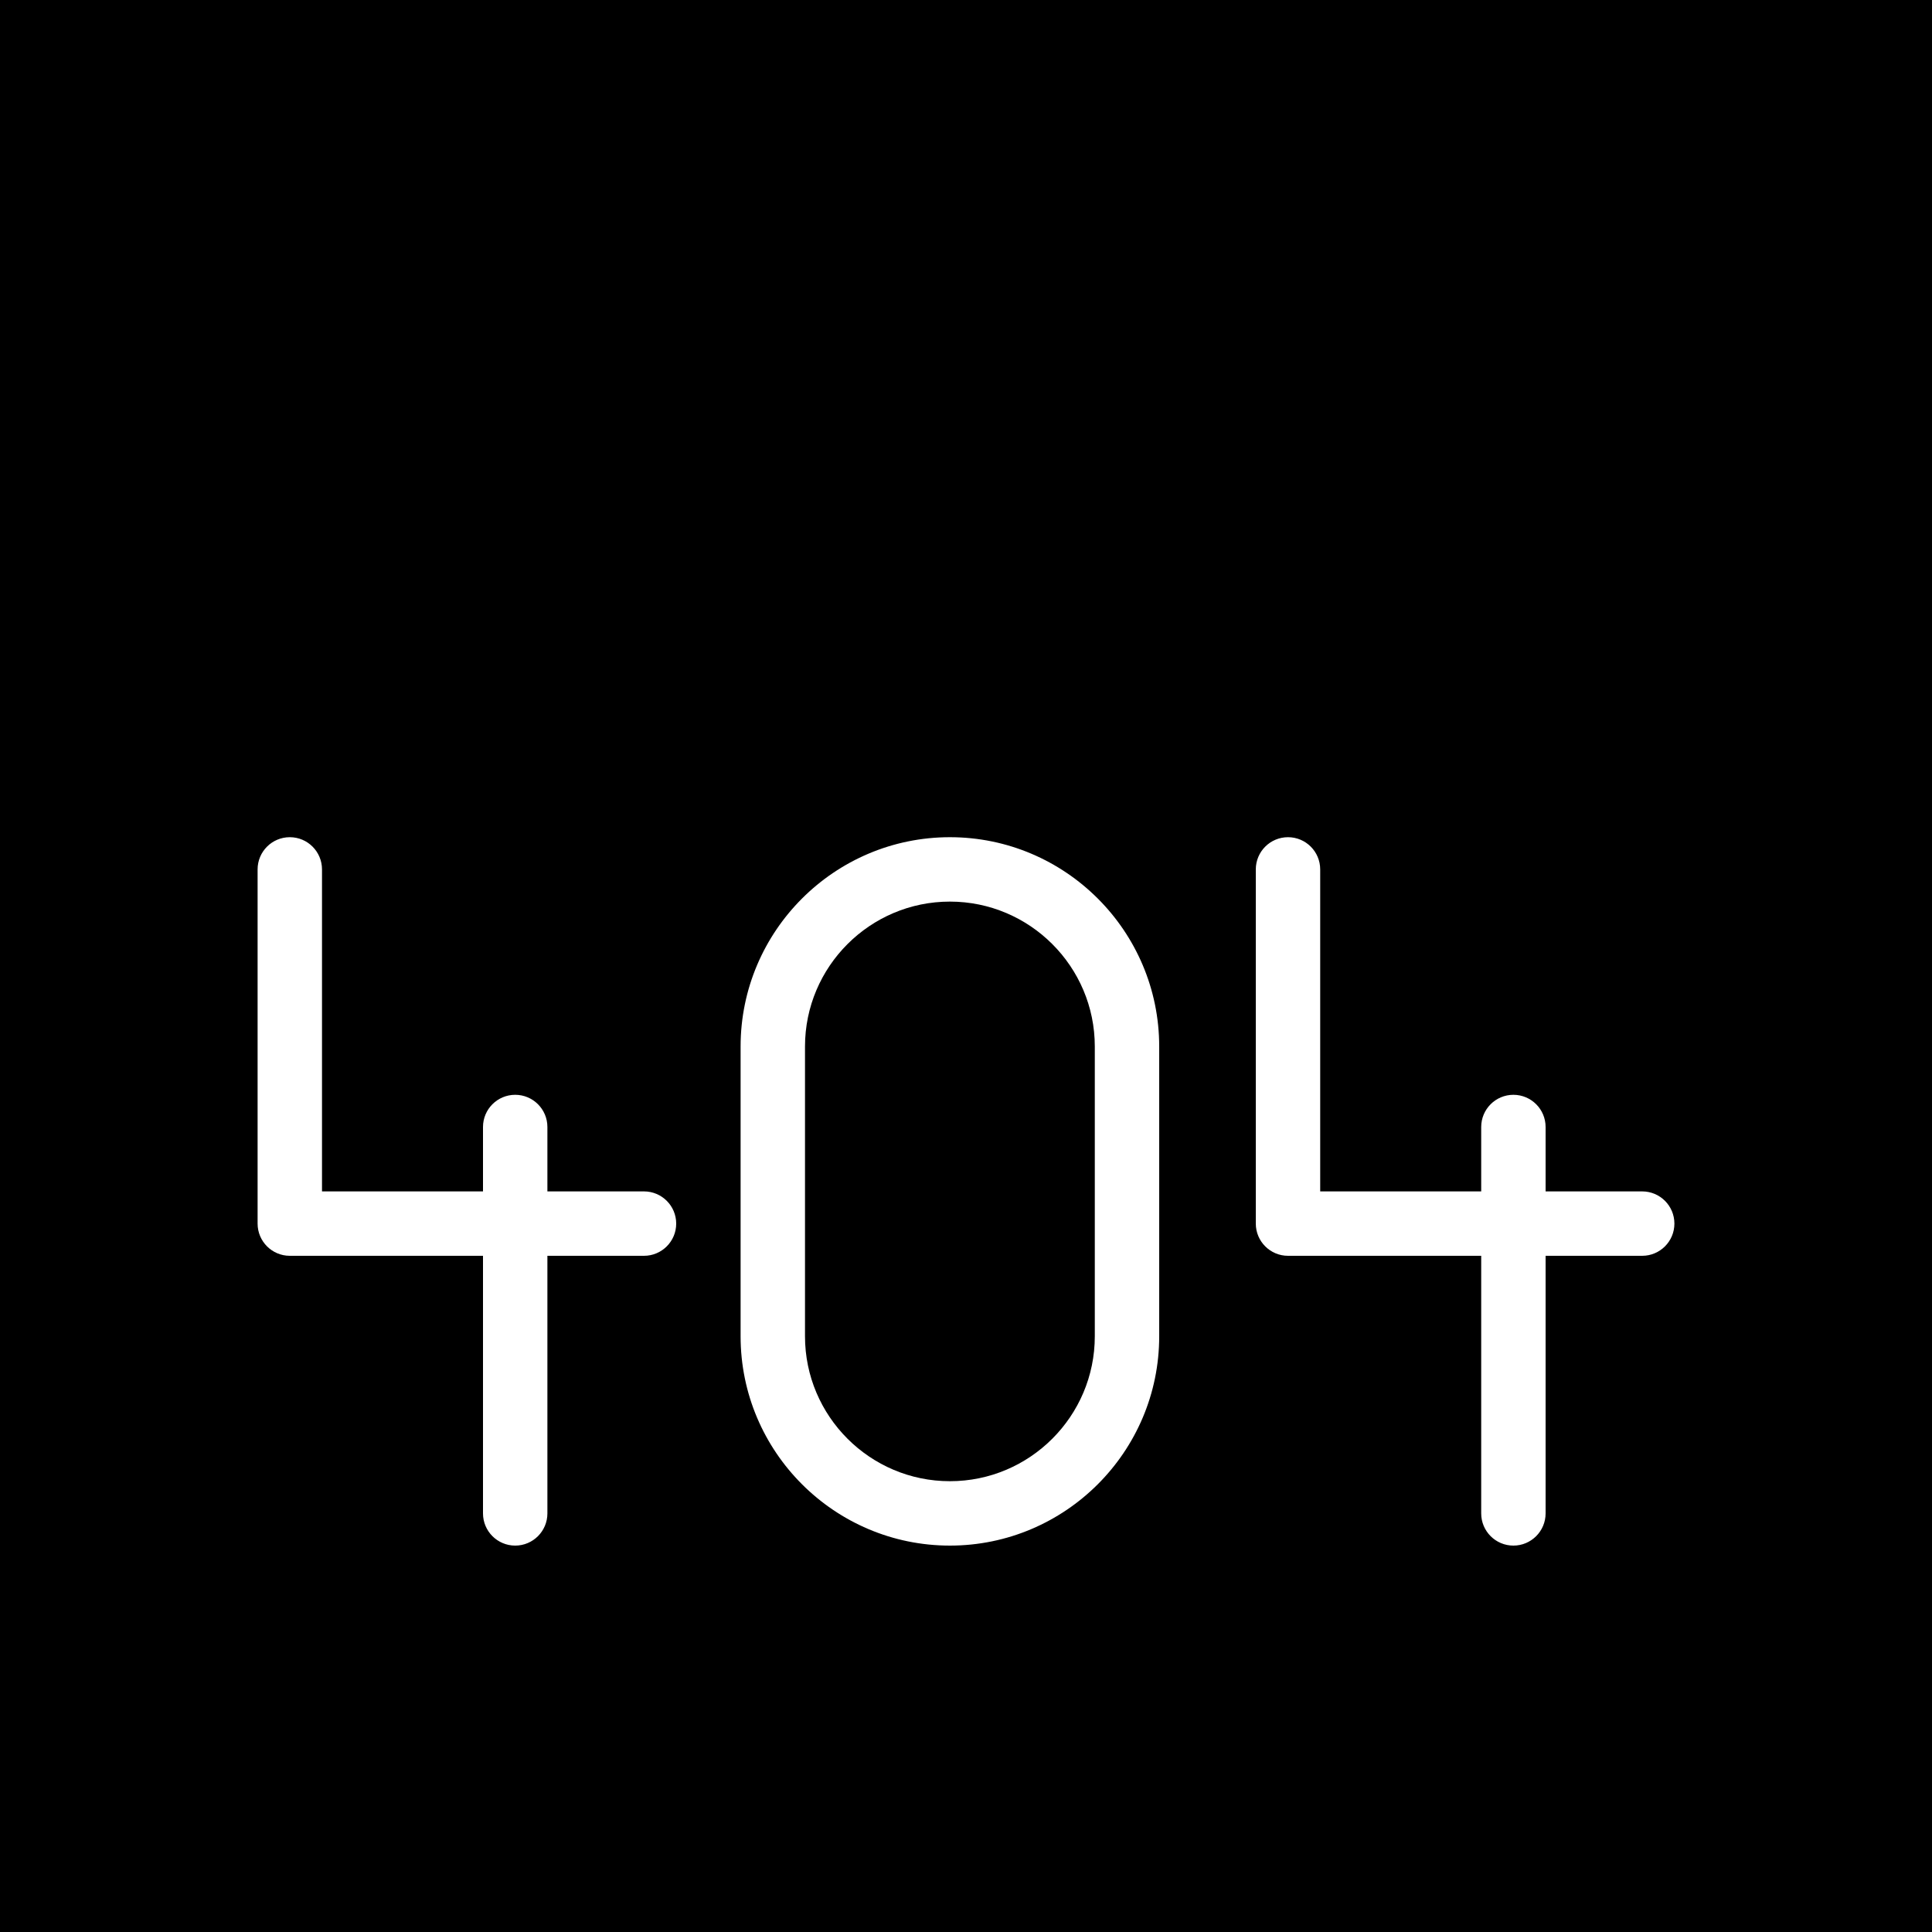
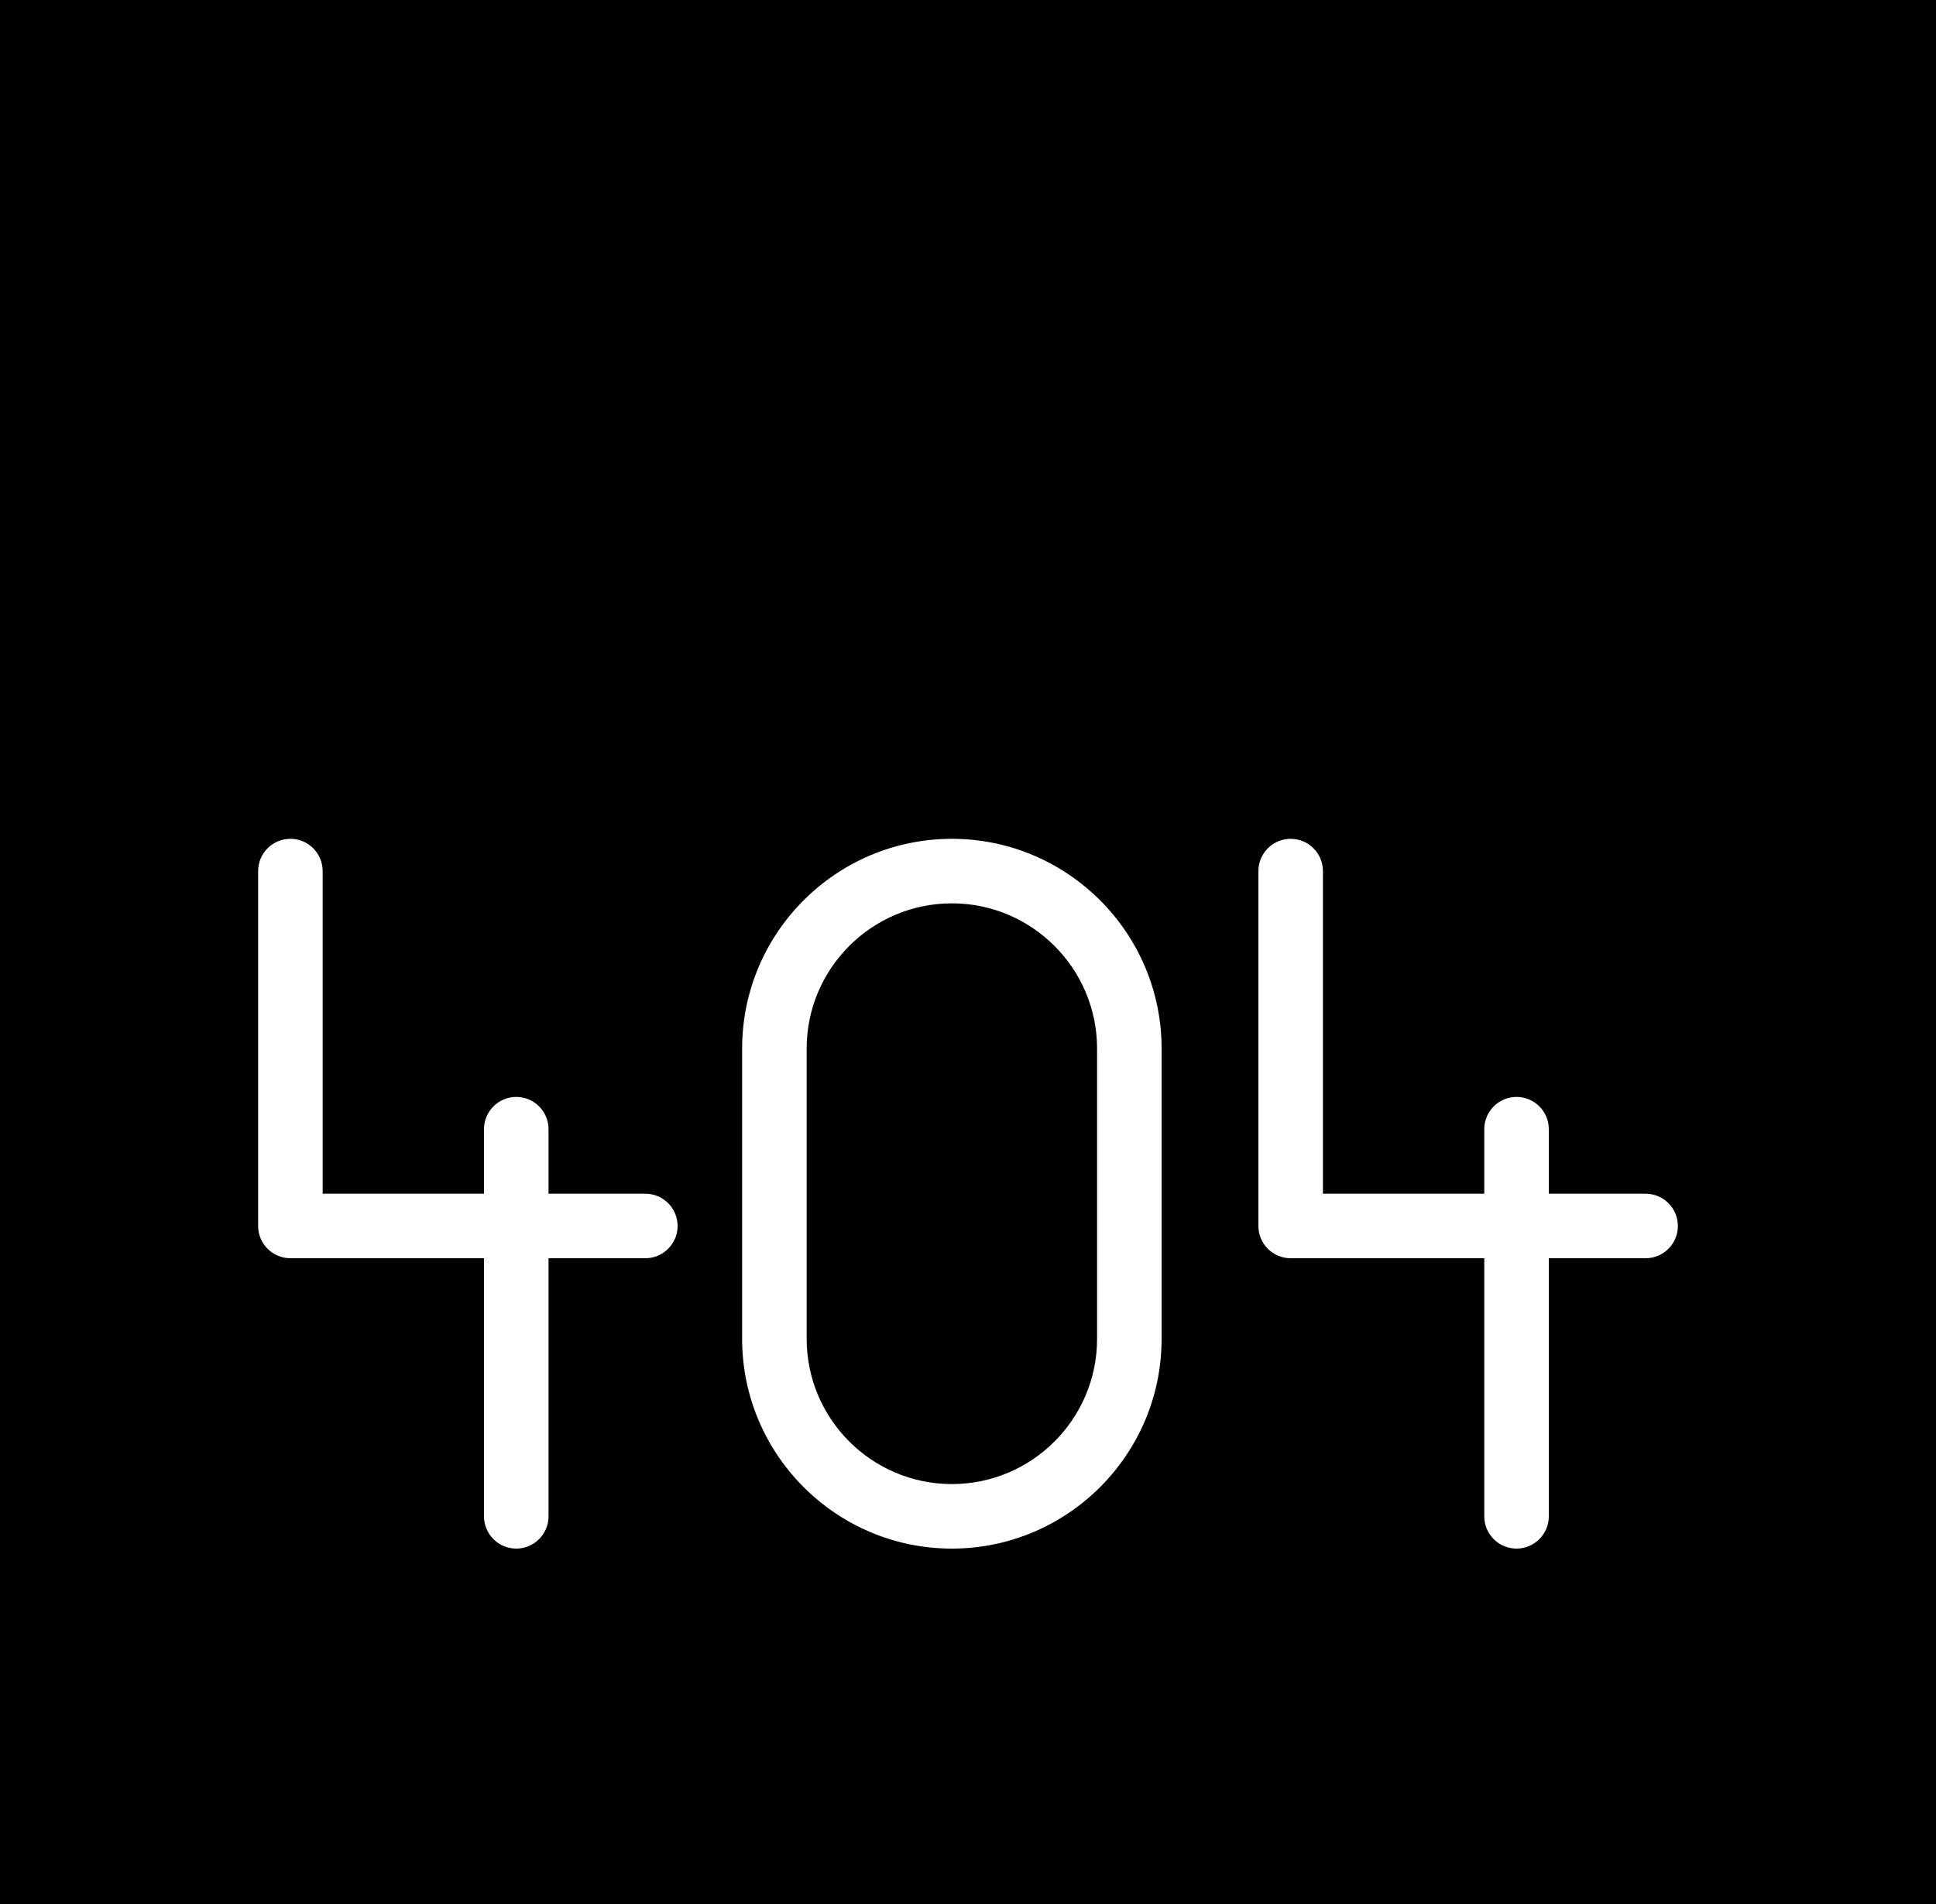
- <svg xmlns="http://www.w3.org/2000/svg" fill="currentColor" version="1.1" id="Capa_1" viewBox="0 0 60 60" xml:space="preserve">
+ <svg xmlns="http://www.w3.org/2000/svg" fill="currentColor" version="1.1" id="Capa_1" viewBox="0 0 60 59" xml:space="preserve">
  <g>
    <path d="M0,0v12v2v46h60V14v-2V0H0z M20,39h-3v8c0,0.552-0.448,1-1,1s-1-0.448-1-1v-8H9c-0.552,0-1-0.448-1-1V27   c0-0.552,0.448-1,1-1s1,0.448,1,1v10h5v-2c0-0.552,0.448-1,1-1s1,0.448,1,1v2h3c0.552,0,1,0.448,1,1S20.552,39,20,39z M36,41.5   c0,3.584-2.916,6.5-6.5,6.5S23,45.084,23,41.5v-9c0-3.584,2.916-6.5,6.5-6.5s6.5,2.916,6.5,6.5V41.5z M51,39h-3v8   c0,0.552-0.448,1-1,1s-1-0.448-1-1v-8h-6c-0.552,0-1-0.448-1-1V27c0-0.552,0.448-1,1-1s1,0.448,1,1v10h5v-2c0-0.552,0.448-1,1-1   s1,0.448,1,1v2h3c0.552,0,1,0.448,1,1S51.552,39,51,39z M2" />
    <path d="M29.5,28c-2.481,0-4.5,2.019-4.5,4.5v9c0,2.481,2.019,4.5,4.5,4.5s4.5-2.019,4.5-4.5v-9C34,30.019,31.981,28,29.5,28z" />
  </g>
</svg>
